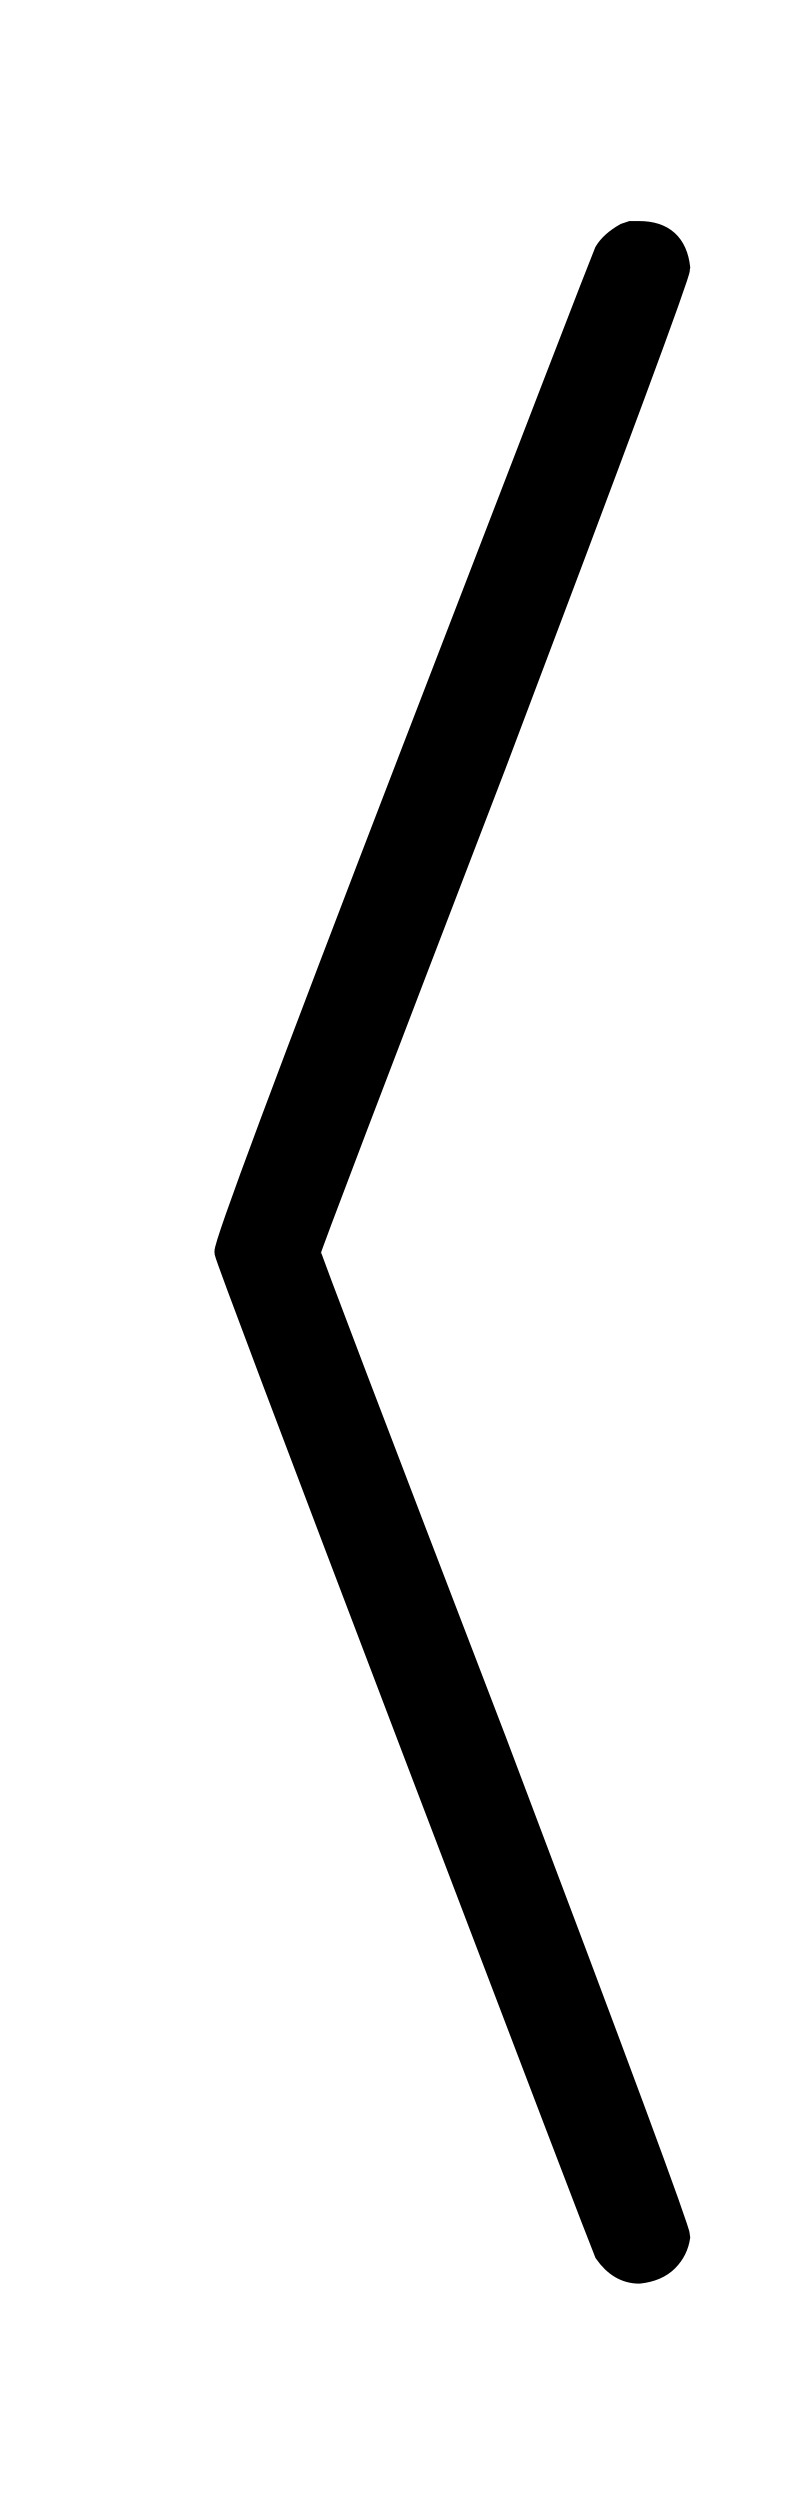
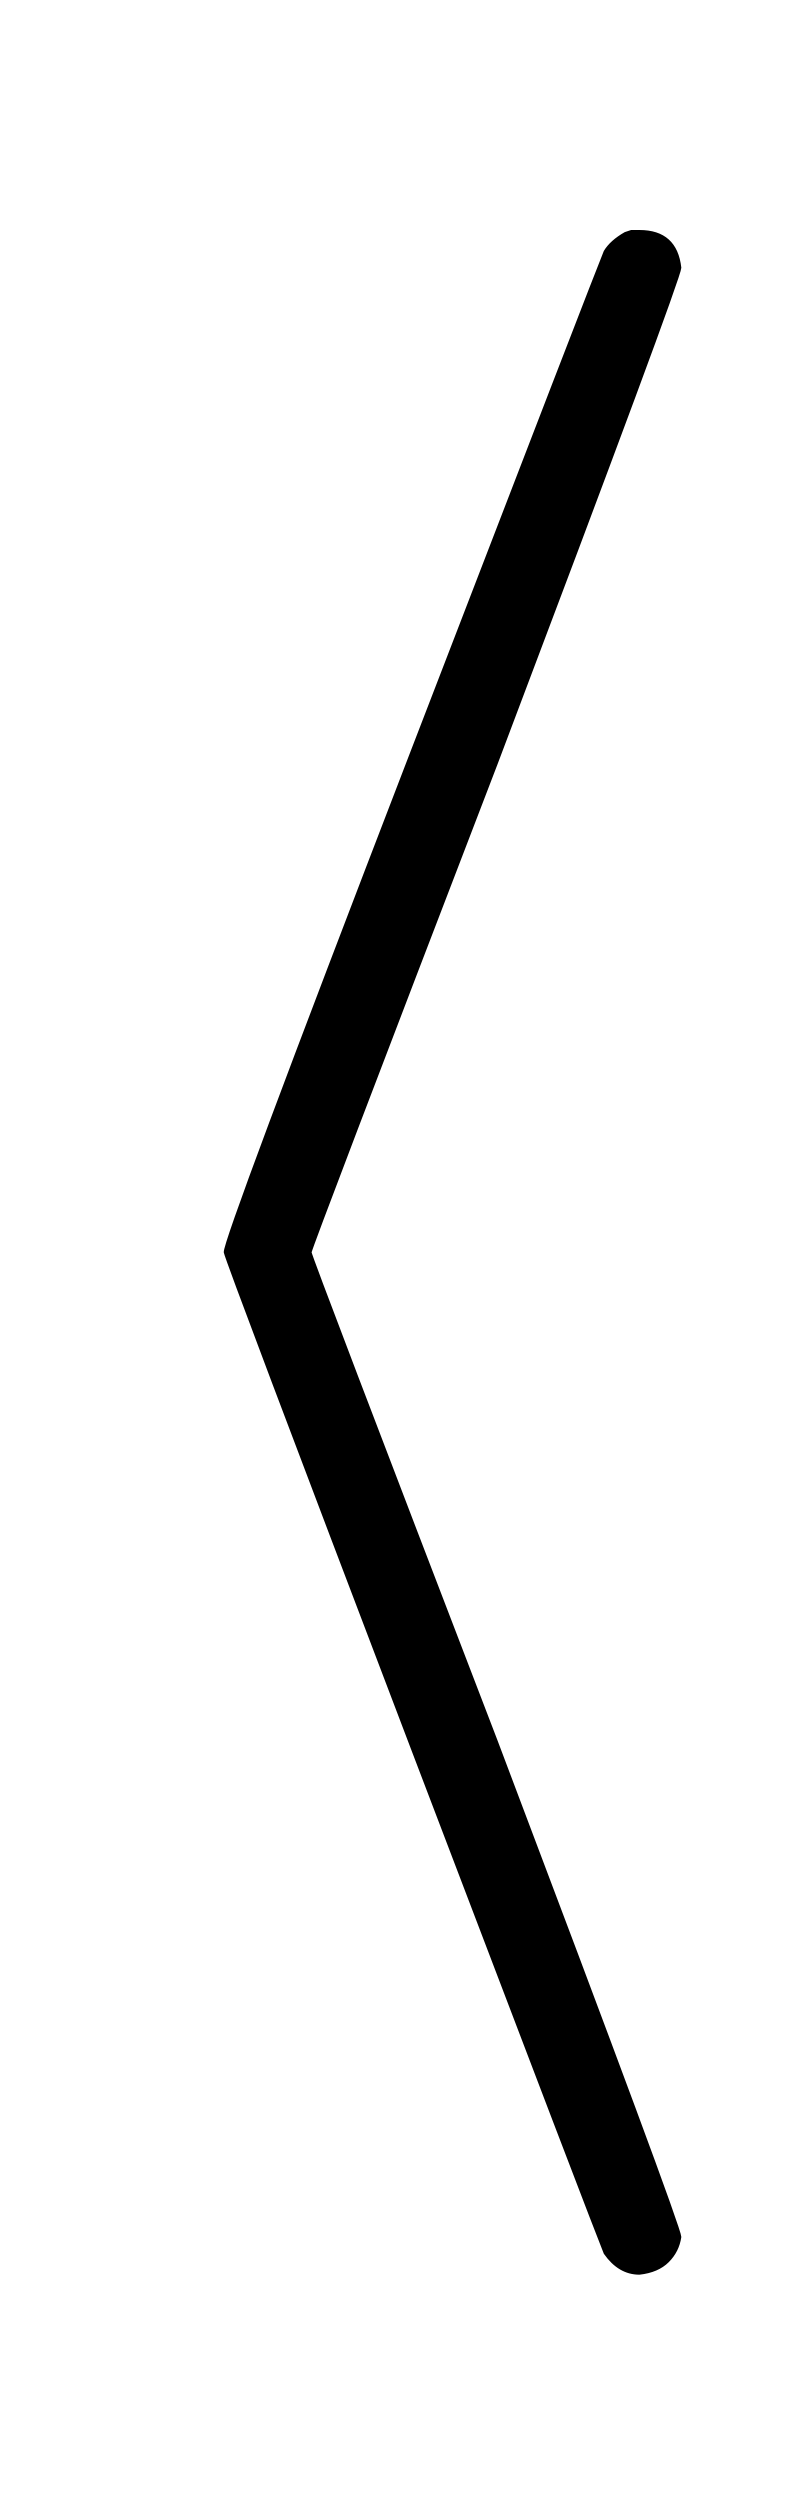
- <svg xmlns="http://www.w3.org/2000/svg" xmlns:xlink="http://www.w3.org/1999/xlink" width="0.915ex" height="2.843ex" style="vertical-align: -0.838ex;" viewBox="0 -863.1 394 1223.9">
-   <defs>
-     <path stroke-width="10" id="E1-MJMAIN-27E8" d="M333 -232Q332 -239 327 -244T313 -250Q303 -250 296 -240Q293 -233 202 6T110 250T201 494T296 740Q299 745 306 749L309 750Q312 750 313 750Q331 750 333 732Q333 727 243 489Q152 252 152 250T243 11Q333 -227 333 -232Z" />
+ <svg xmlns="http://www.w3.org/2000/svg" xmlns:xlink="http://www.w3.org/1999/xlink" width="0.905ex" height="2.843ex" style="vertical-align: -0.838ex;" viewBox="0 -863.1 389.5 1223.9" role="img" focusable="false" aria-labelledby="MathJax-SVG-1-Title">
+   <defs aria-hidden="true">
+     <path stroke-width="1" id="E1-MJMAIN-27E8" d="M333 -232Q332 -239 327 -244T313 -250Q303 -250 296 -240Q293 -233 202 6T110 250T201 494T296 740Q299 745 306 749L309 750Q312 750 313 750Q331 750 333 732Q333 727 243 489Q152 252 152 250T243 11Q333 -227 333 -232Z" />
  </defs>
-   <g stroke="currentColor" fill="currentColor" stroke-width="0" transform="matrix(1 0 0 -1 0 0)">
+   <g stroke="currentColor" fill="currentColor" stroke-width="0" transform="matrix(1 0 0 -1 0 0)" aria-hidden="true">
    <use xlink:href="#E1-MJMAIN-27E8" x="0" y="0" />
  </g>
</svg>
